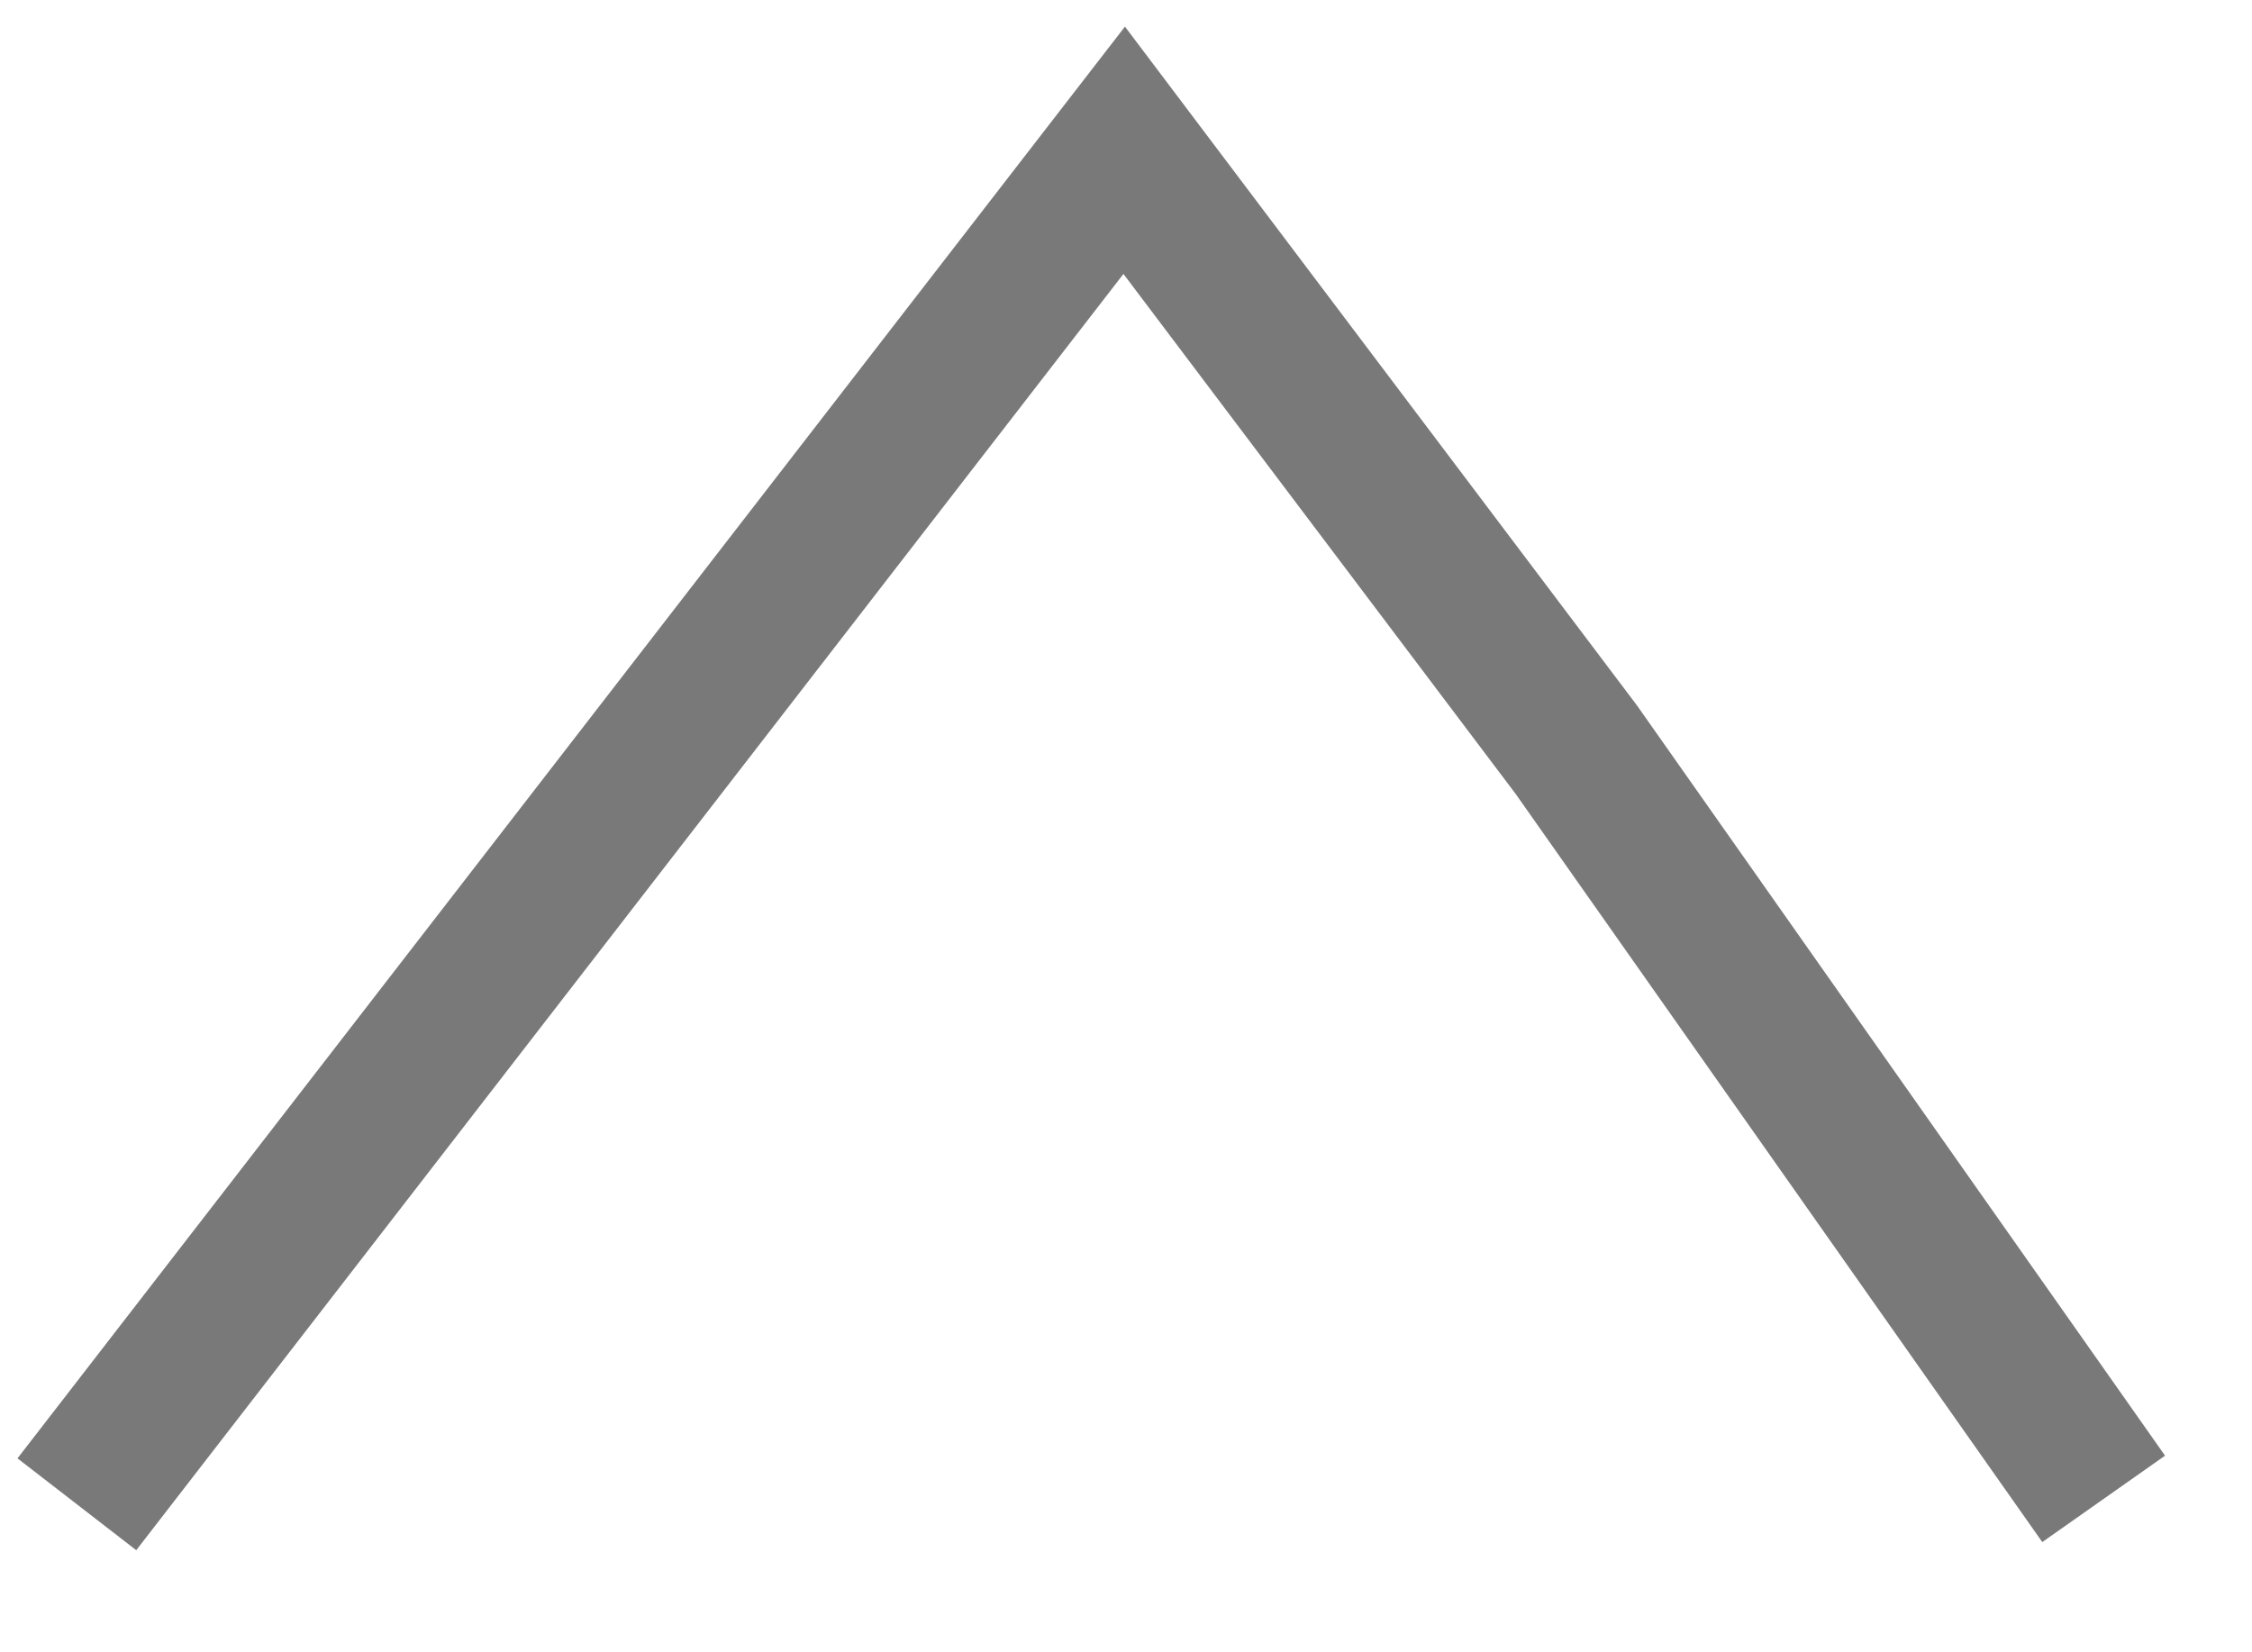
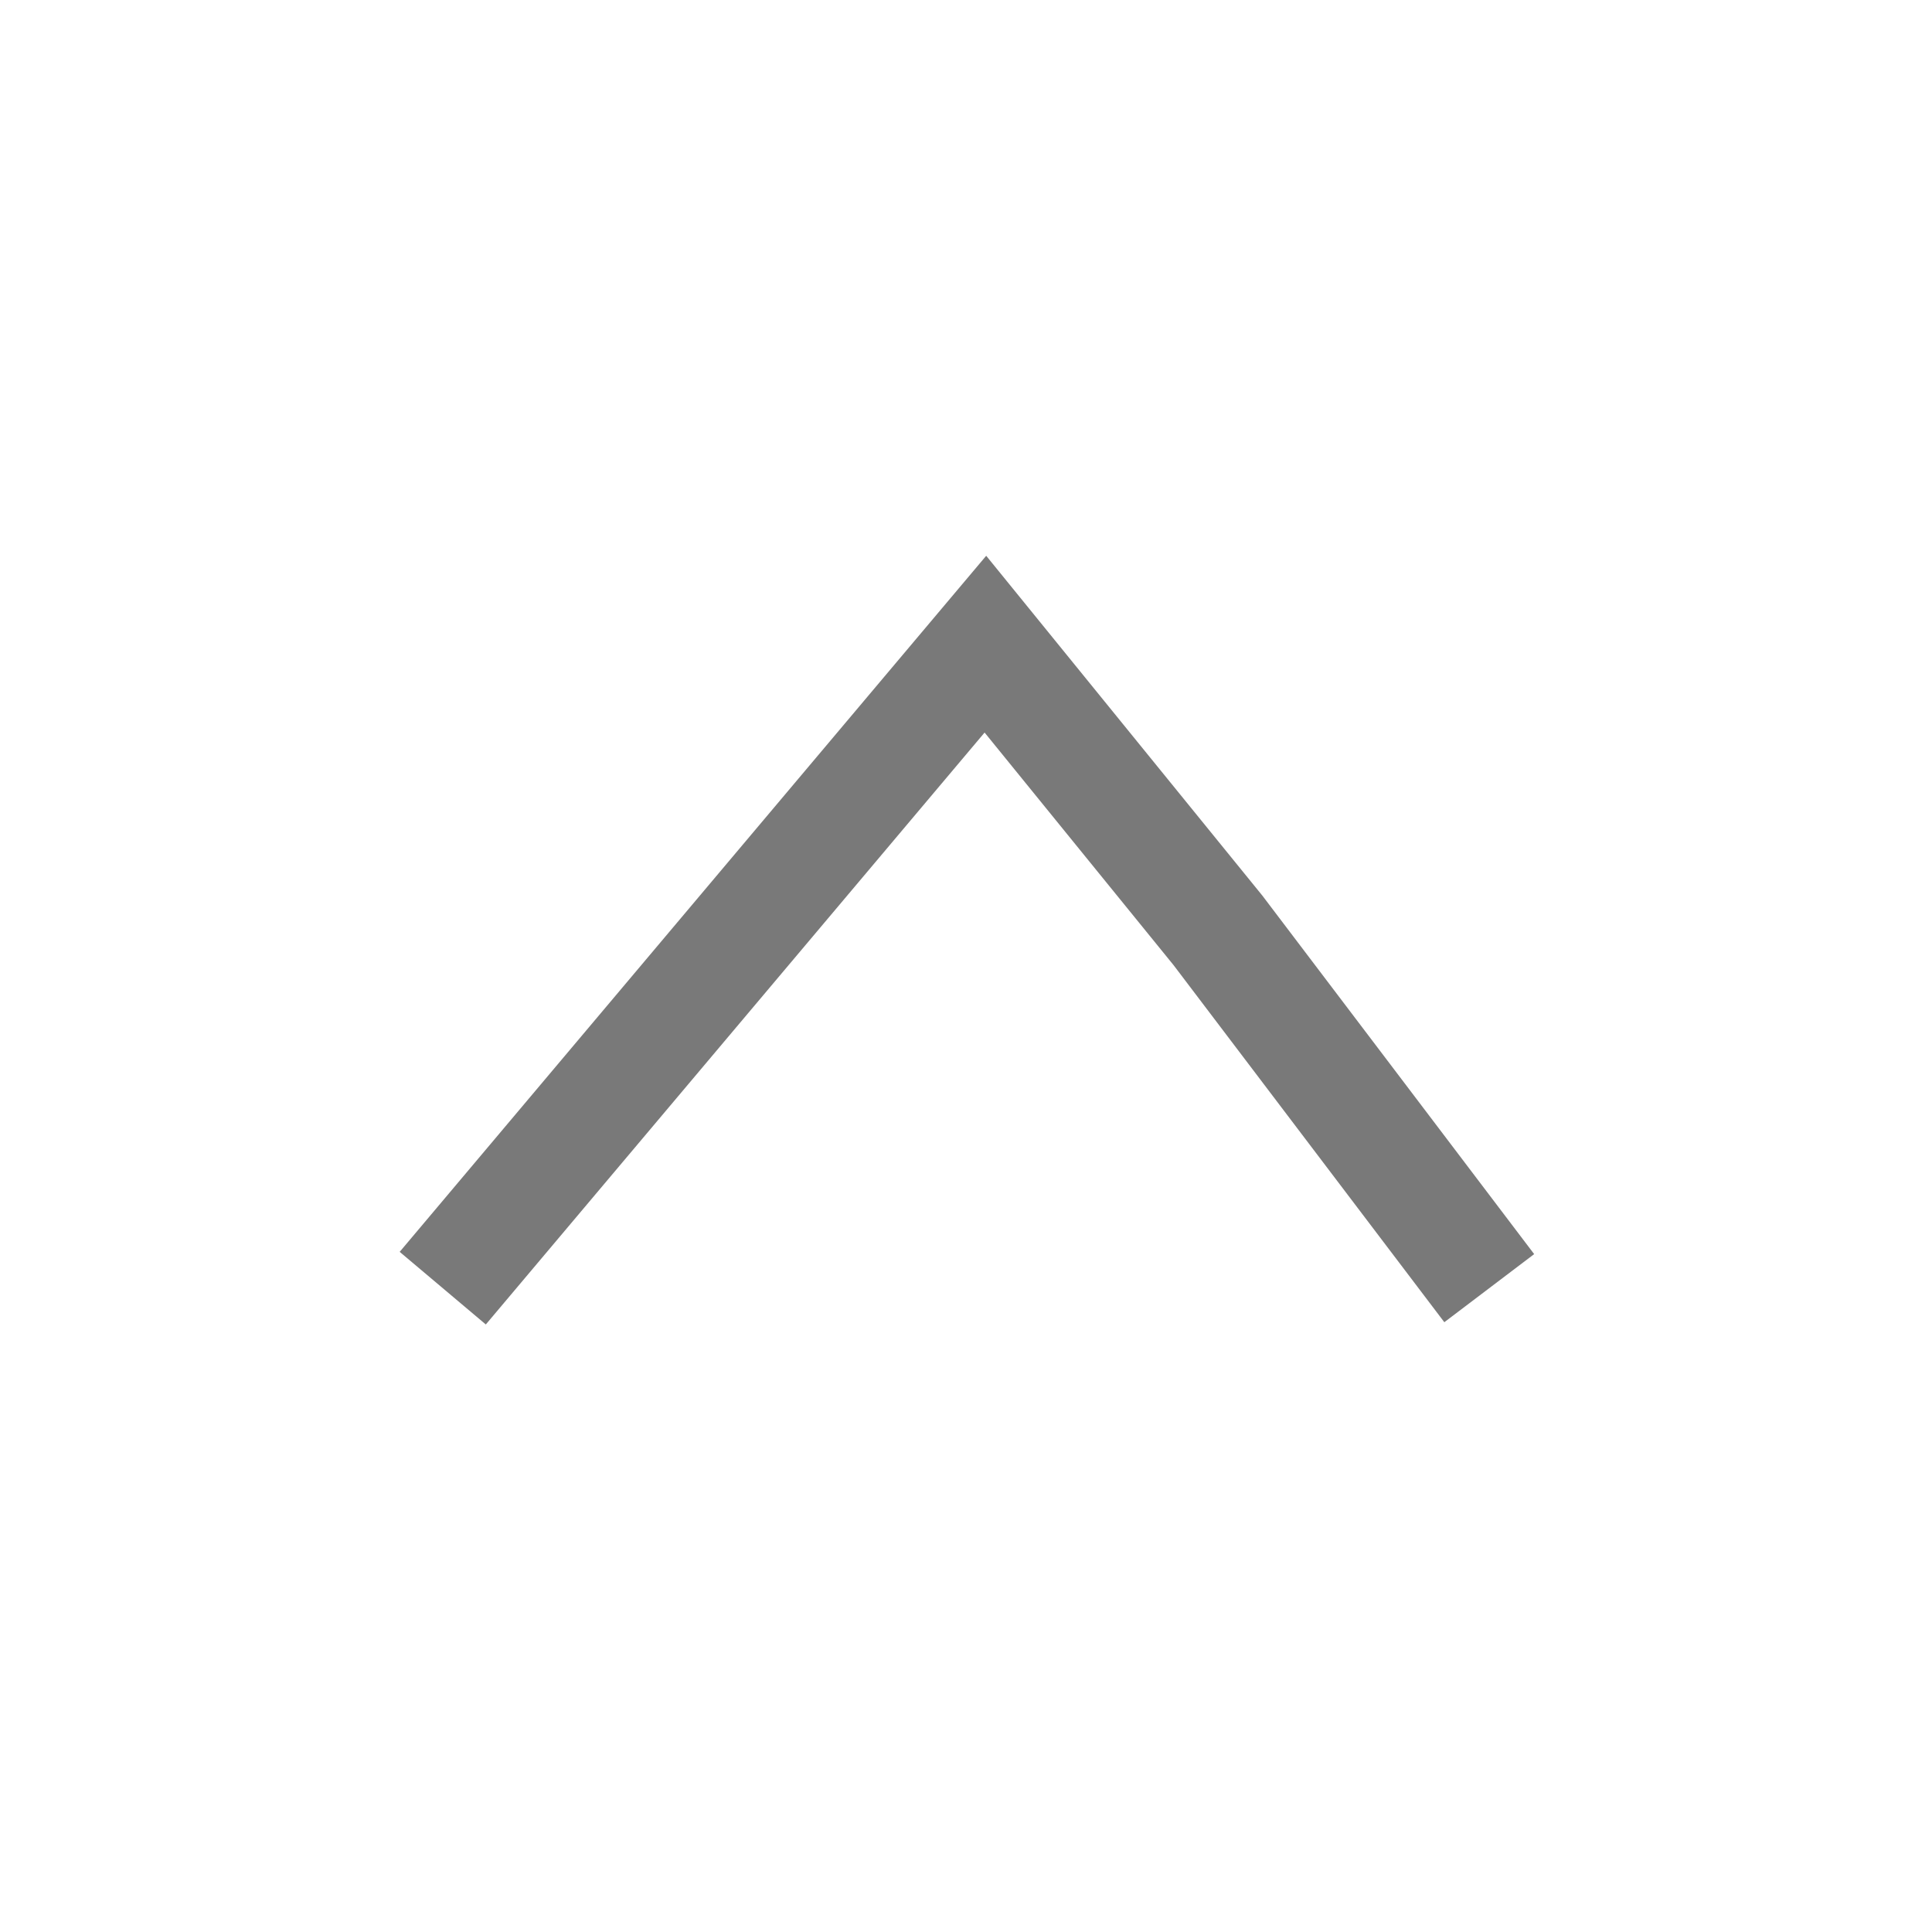
- <svg xmlns="http://www.w3.org/2000/svg" width="15" height="11" viewBox="0 0 15 11" fill="none">
-   <path fill-rule="evenodd" clip-rule="evenodd" d="M0.512 10.02L7.488 1.001L10.499 4.993L14.012 9.984" stroke="#797979" />
+ <svg xmlns="http://www.w3.org/2000/svg" width="24" height="24" viewBox="0 0 24 24" fill="none">
+   <path fill-rule="evenodd" clip-rule="evenodd" d="M12.231 9.1L6.035 16.453L4.965 15.551L12.251 6.904L15.681 11.125L19.058 15.579L17.942 16.425L14.579 11.99L12.231 9.1Z" fill="#797979" />
</svg>
